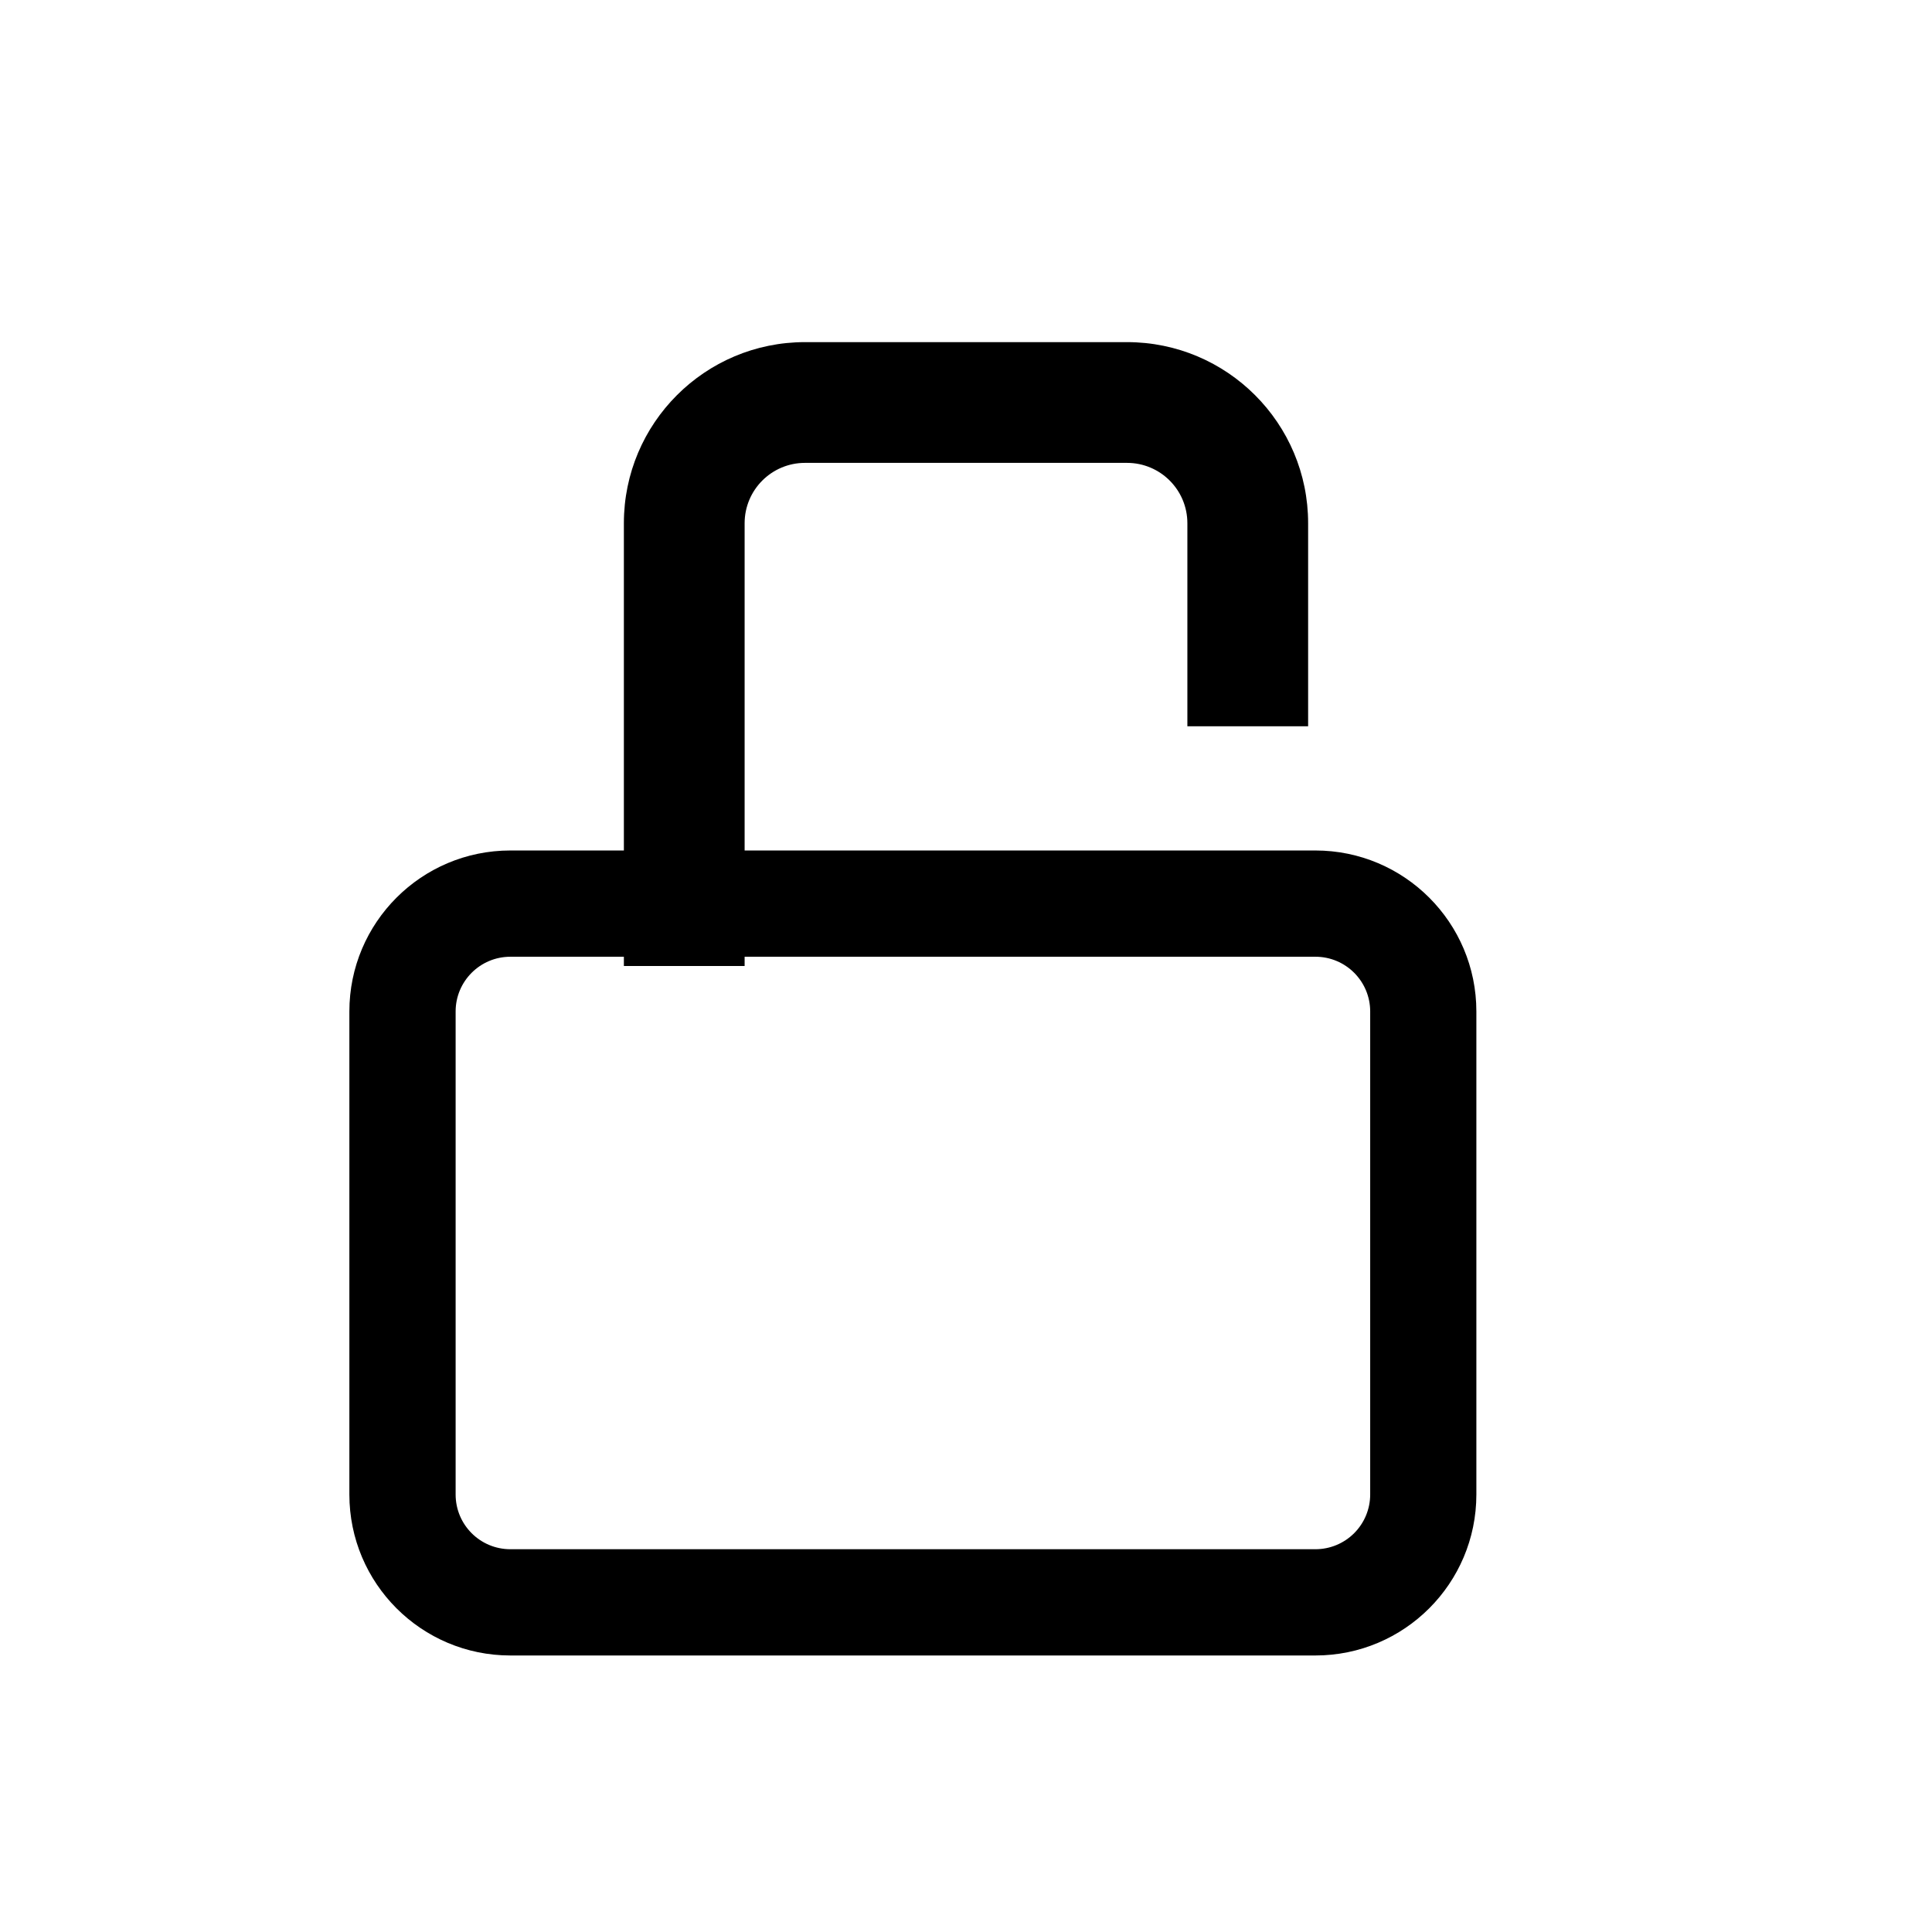
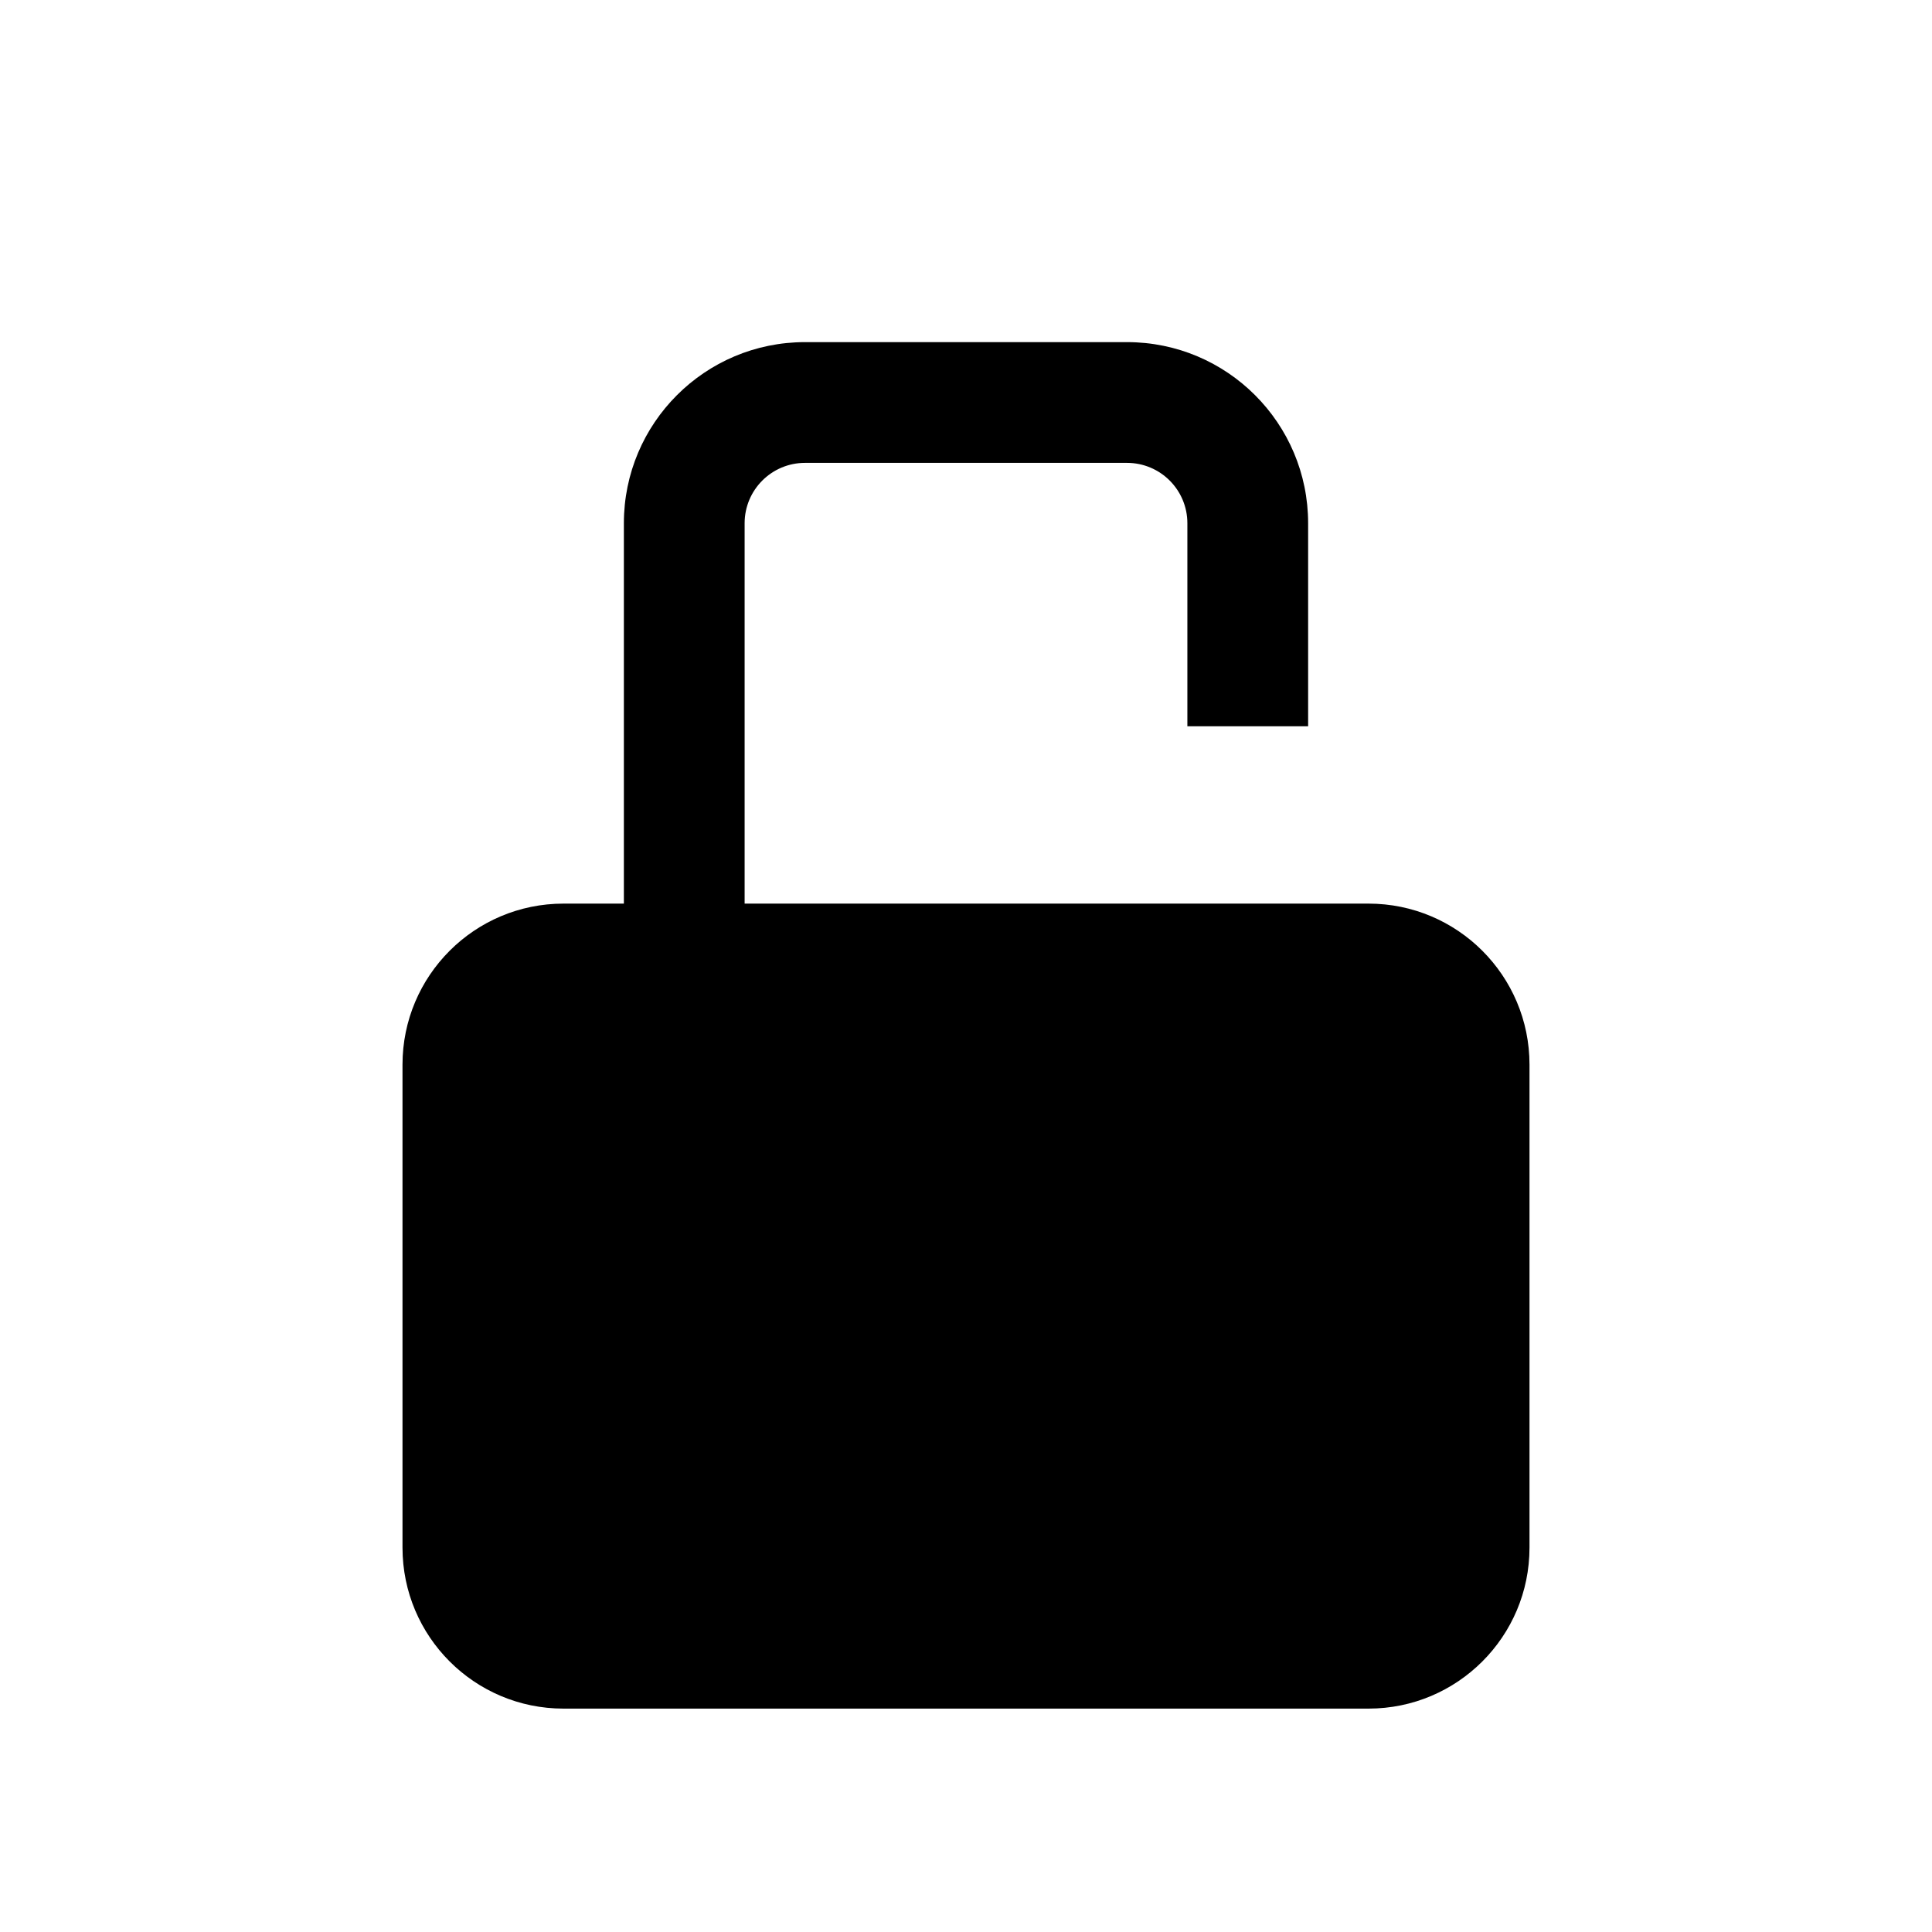
<svg xmlns="http://www.w3.org/2000/svg" viewBox="0 0 24 24" fill="currentColor">
-   <path fill-rule="evenodd" d="M16.34 11.885h-10a.68.68 0 00-.68.68v6c0 .376.304.68.68.68h10a.68.68 0 00.681-.68v-6a.68.68 0 00-.68-.68zm-10-1.32a2 2 0 00-2 2v6a2 2 0 002 2h10a2 2 0 002-2v-6a2 2 0 00-2-2h-10z" clip-rule="evenodd" />
+   <rect width="14" height="10" x="5" y="11.225" rx="2" />
  <path fill-rule="evenodd" d="M10 5.75a.75.75 0 00-.75.75V12h-1.5V6.5A2.25 2.25 0 0110 4.25h4a2.25 2.25 0 012.25 2.25v2.522h-1.5V6.5a.75.75 0 00-.75-.75h-4z" clip-rule="evenodd" />
</svg>
